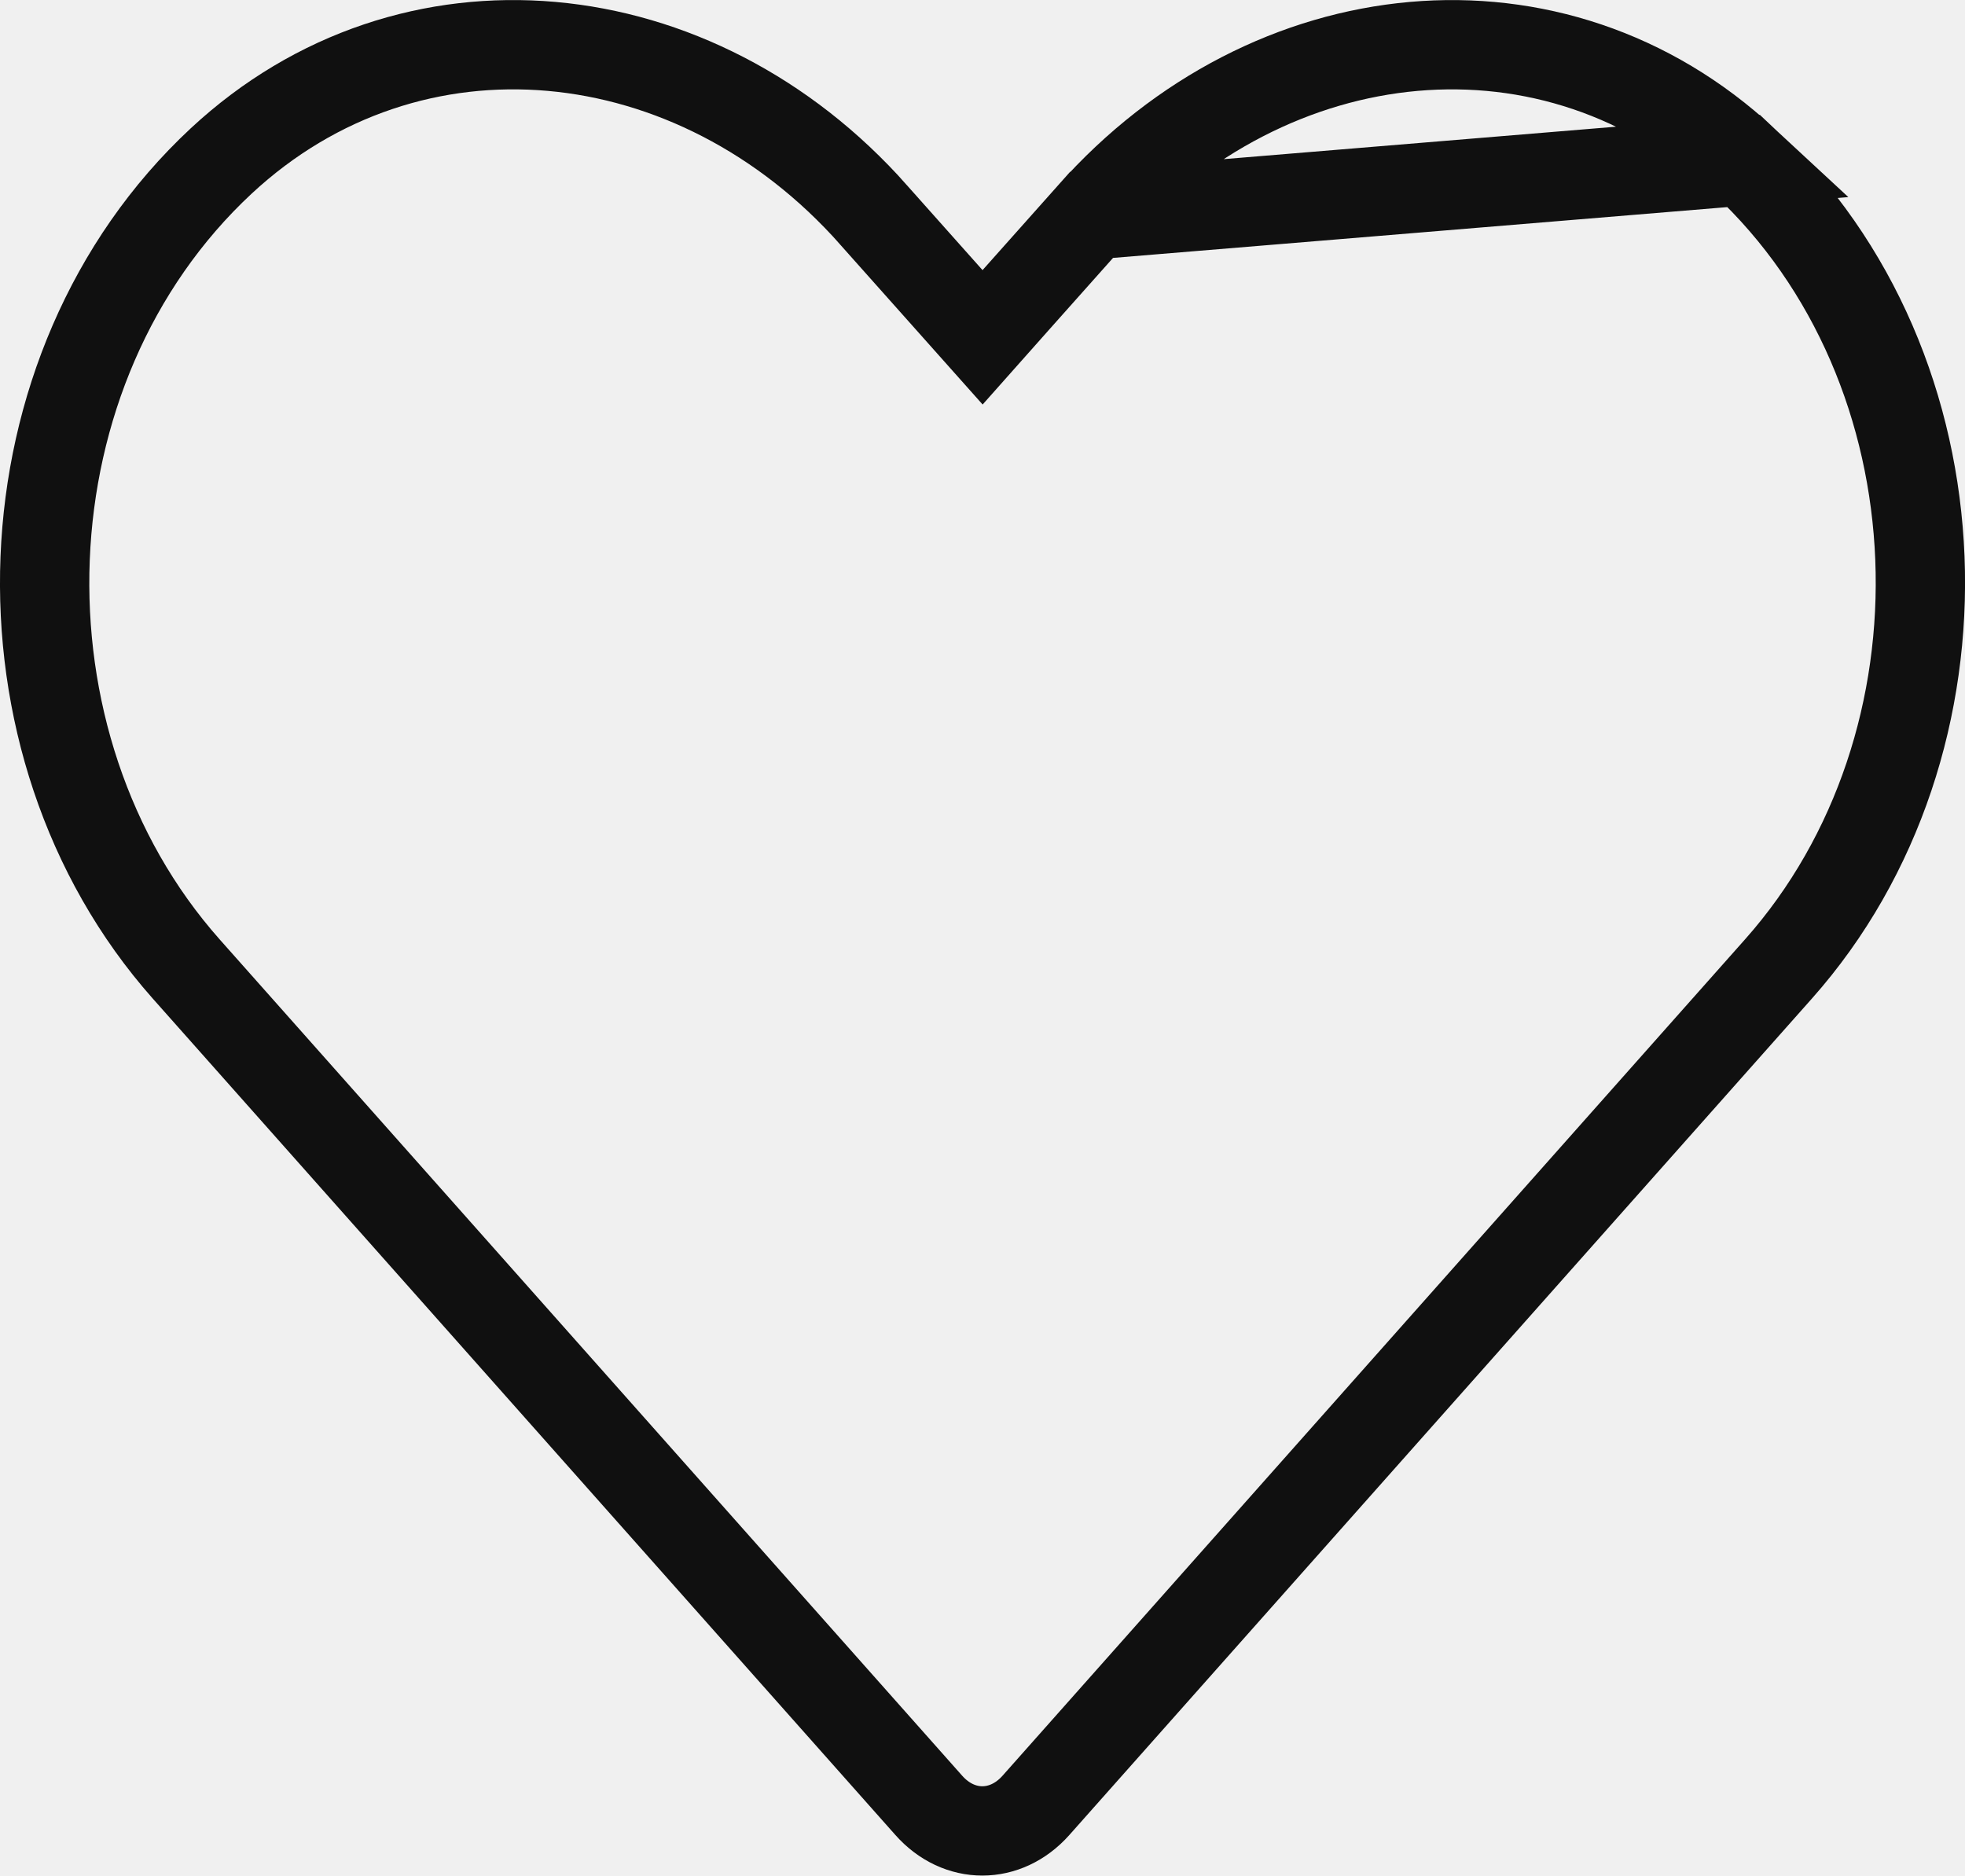
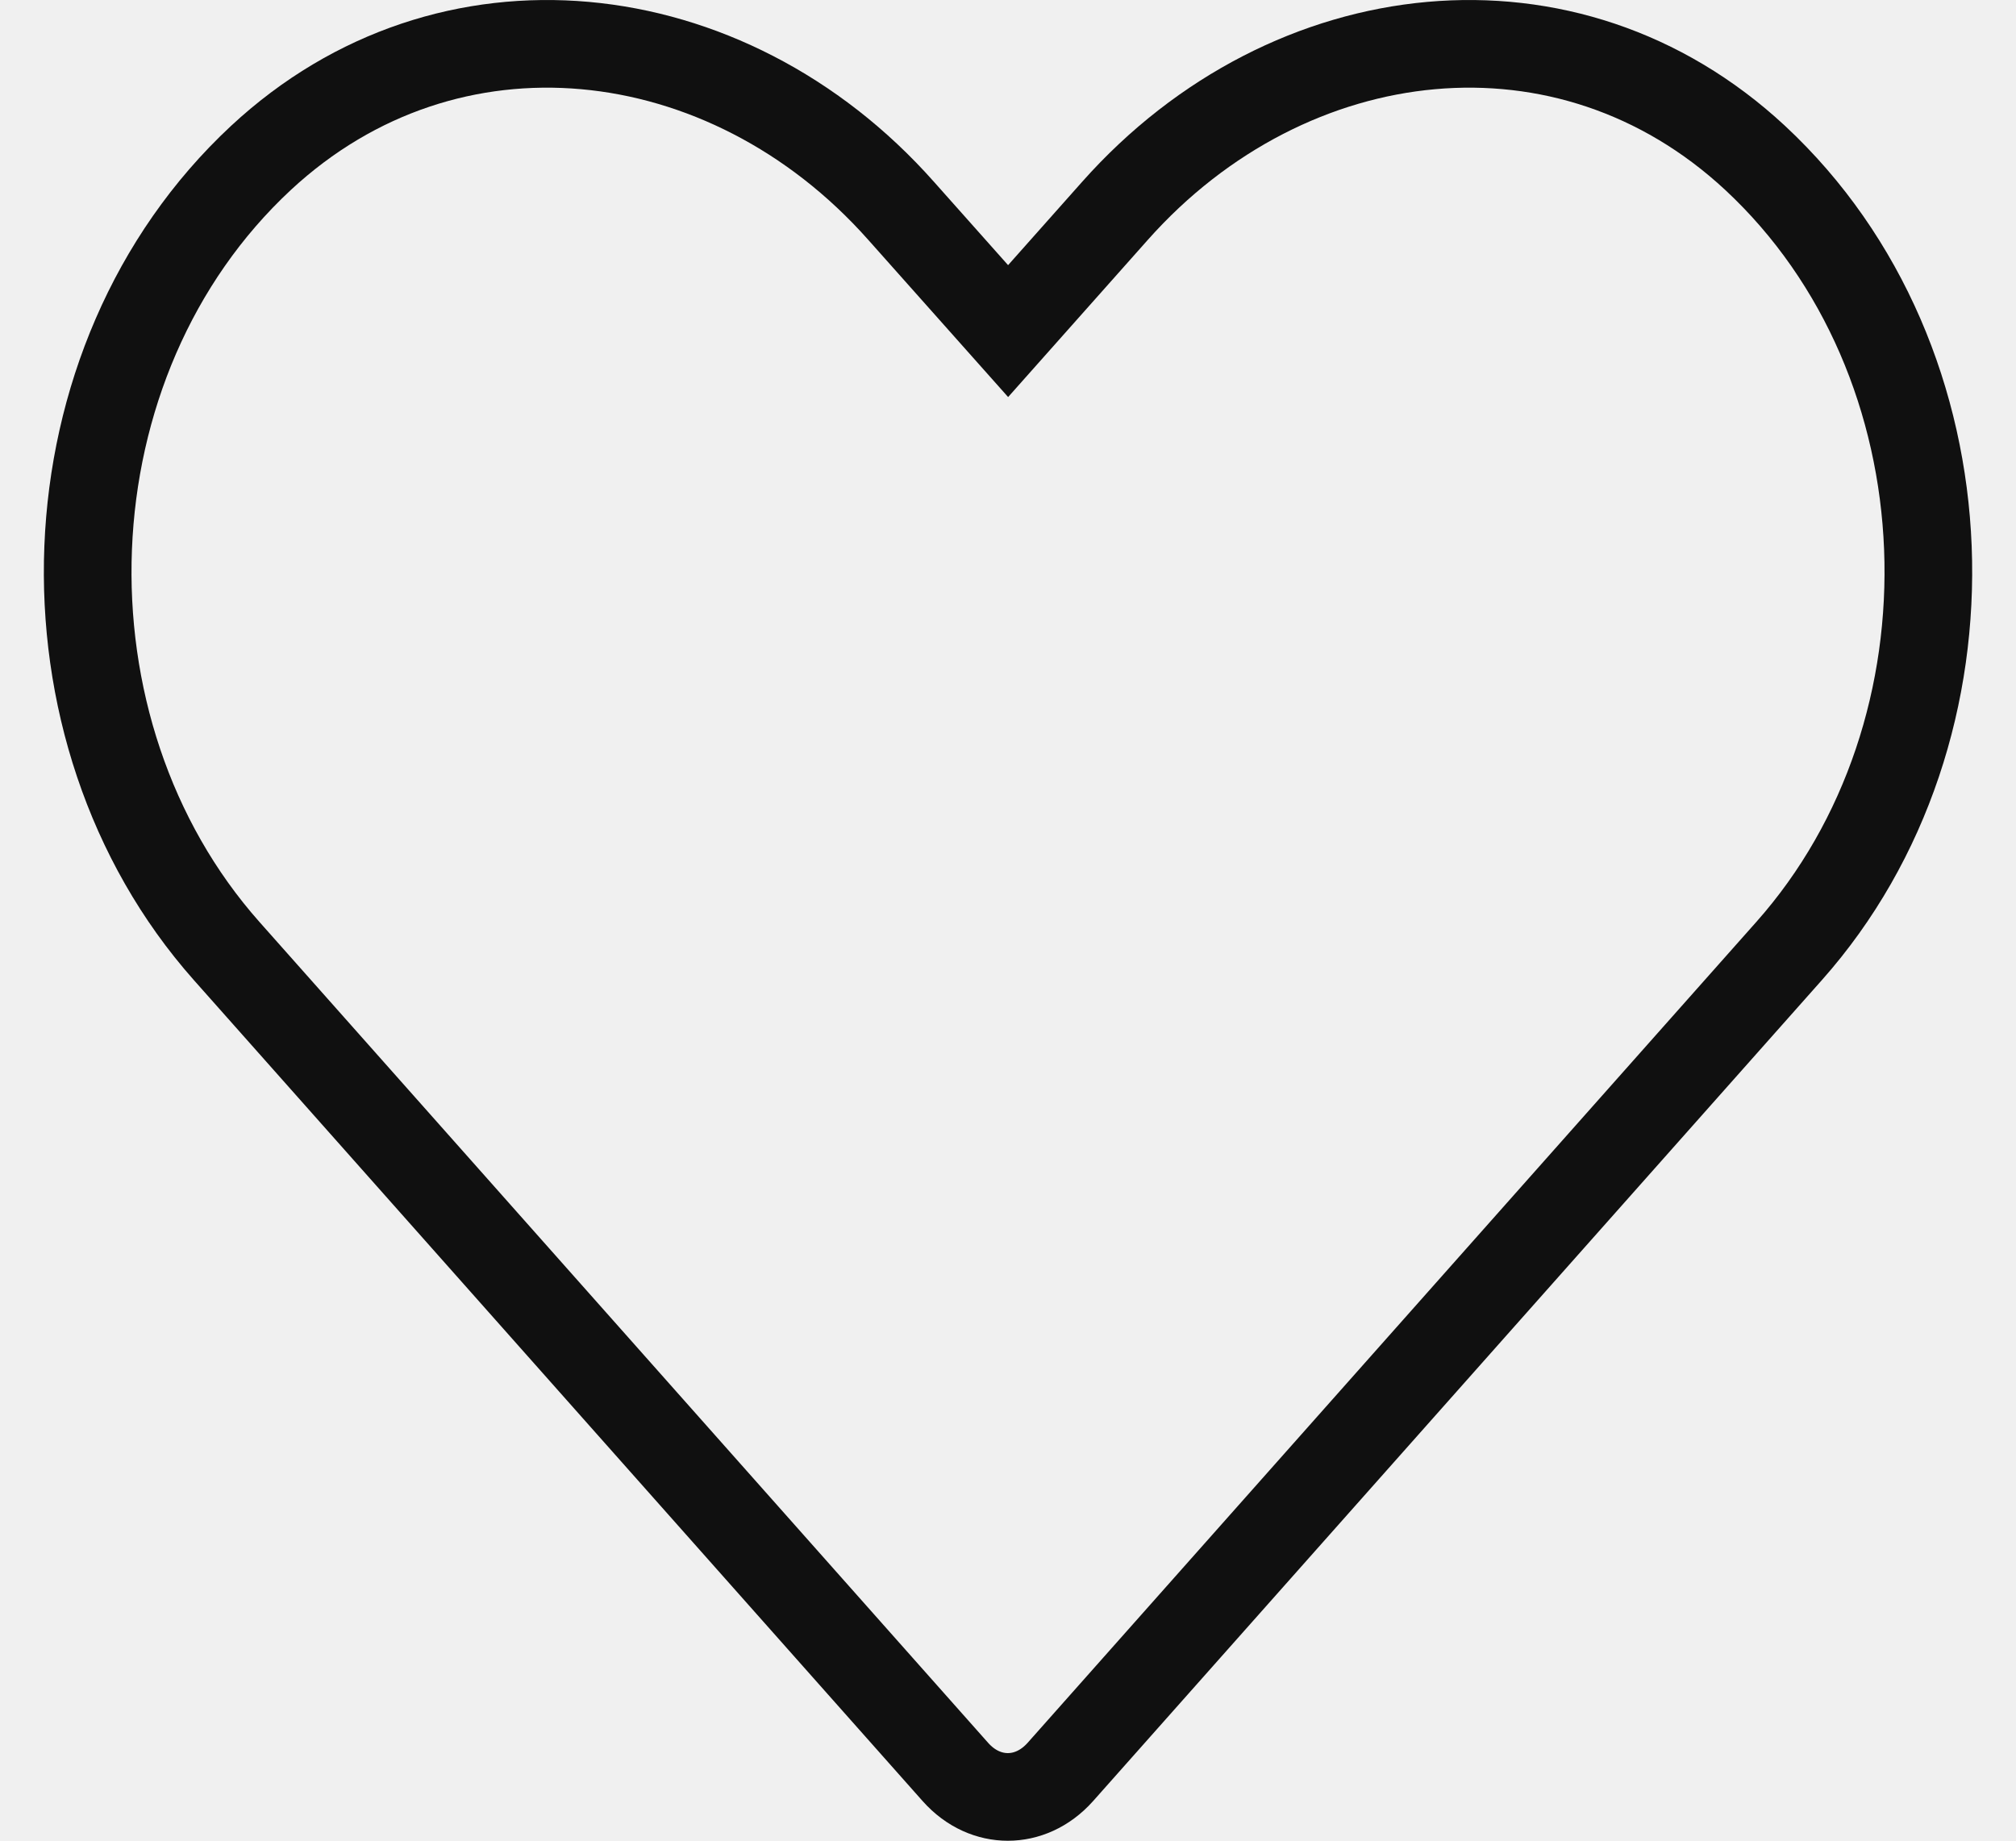
- <svg xmlns="http://www.w3.org/2000/svg" width="22" height="21" viewBox="0 0 22 21" fill="none">
-   <path d="M12.221 2.406L12.221 2.406L11.374 3.357L11.001 3.777L10.627 3.357L9.78 2.406L9.78 2.405C7.783 0.153 4.598 -0.17 2.477 1.802C-0.018 4.125 -0.155 8.324 2.085 10.85L10.399 20.215C10.399 20.215 10.399 20.215 10.399 20.215C10.737 20.596 11.259 20.596 11.598 20.215C11.598 20.215 11.598 20.215 11.598 20.215L19.912 10.849L19.912 10.849C22.156 8.323 22.019 4.125 19.524 1.802L12.221 2.406ZM12.221 2.406C14.223 0.152 17.404 -0.169 19.524 1.802L12.221 2.406Z" stroke="#101010" />
+ <svg xmlns="http://www.w3.org/2000/svg" width="23" height="21" viewBox="0 0 23 21" fill="none">
+   <mask id="path-1-inside-1_226302_33" fill="white">
+     <path d="M20.365 1.436C18.01 -0.753 14.508 -0.359 12.347 2.073L11.501 3.025L10.654 2.073C8.497 -0.359 4.991 -0.753 2.636 1.436C-0.062 3.948 -0.204 8.458 2.211 11.181L10.525 20.547C11.062 21.152 11.934 21.152 12.472 20.547L20.786 11.181C23.205 8.458 23.063 3.948 20.365 1.436Z" />
+   </mask>
+   <path d="M20.365 1.436C18.01 -0.753 14.508 -0.359 12.347 2.073L11.501 3.025L10.654 2.073C8.497 -0.359 4.991 -0.753 2.636 1.436C-0.062 3.948 -0.204 8.458 2.211 11.181L10.525 20.547C11.062 21.152 11.934 21.152 12.472 20.547L20.786 11.181C23.205 8.458 23.063 3.948 20.365 1.436Z" stroke="#101010" stroke-width="2" mask="url(#path-1-inside-1_226302_33)" />
</svg>
